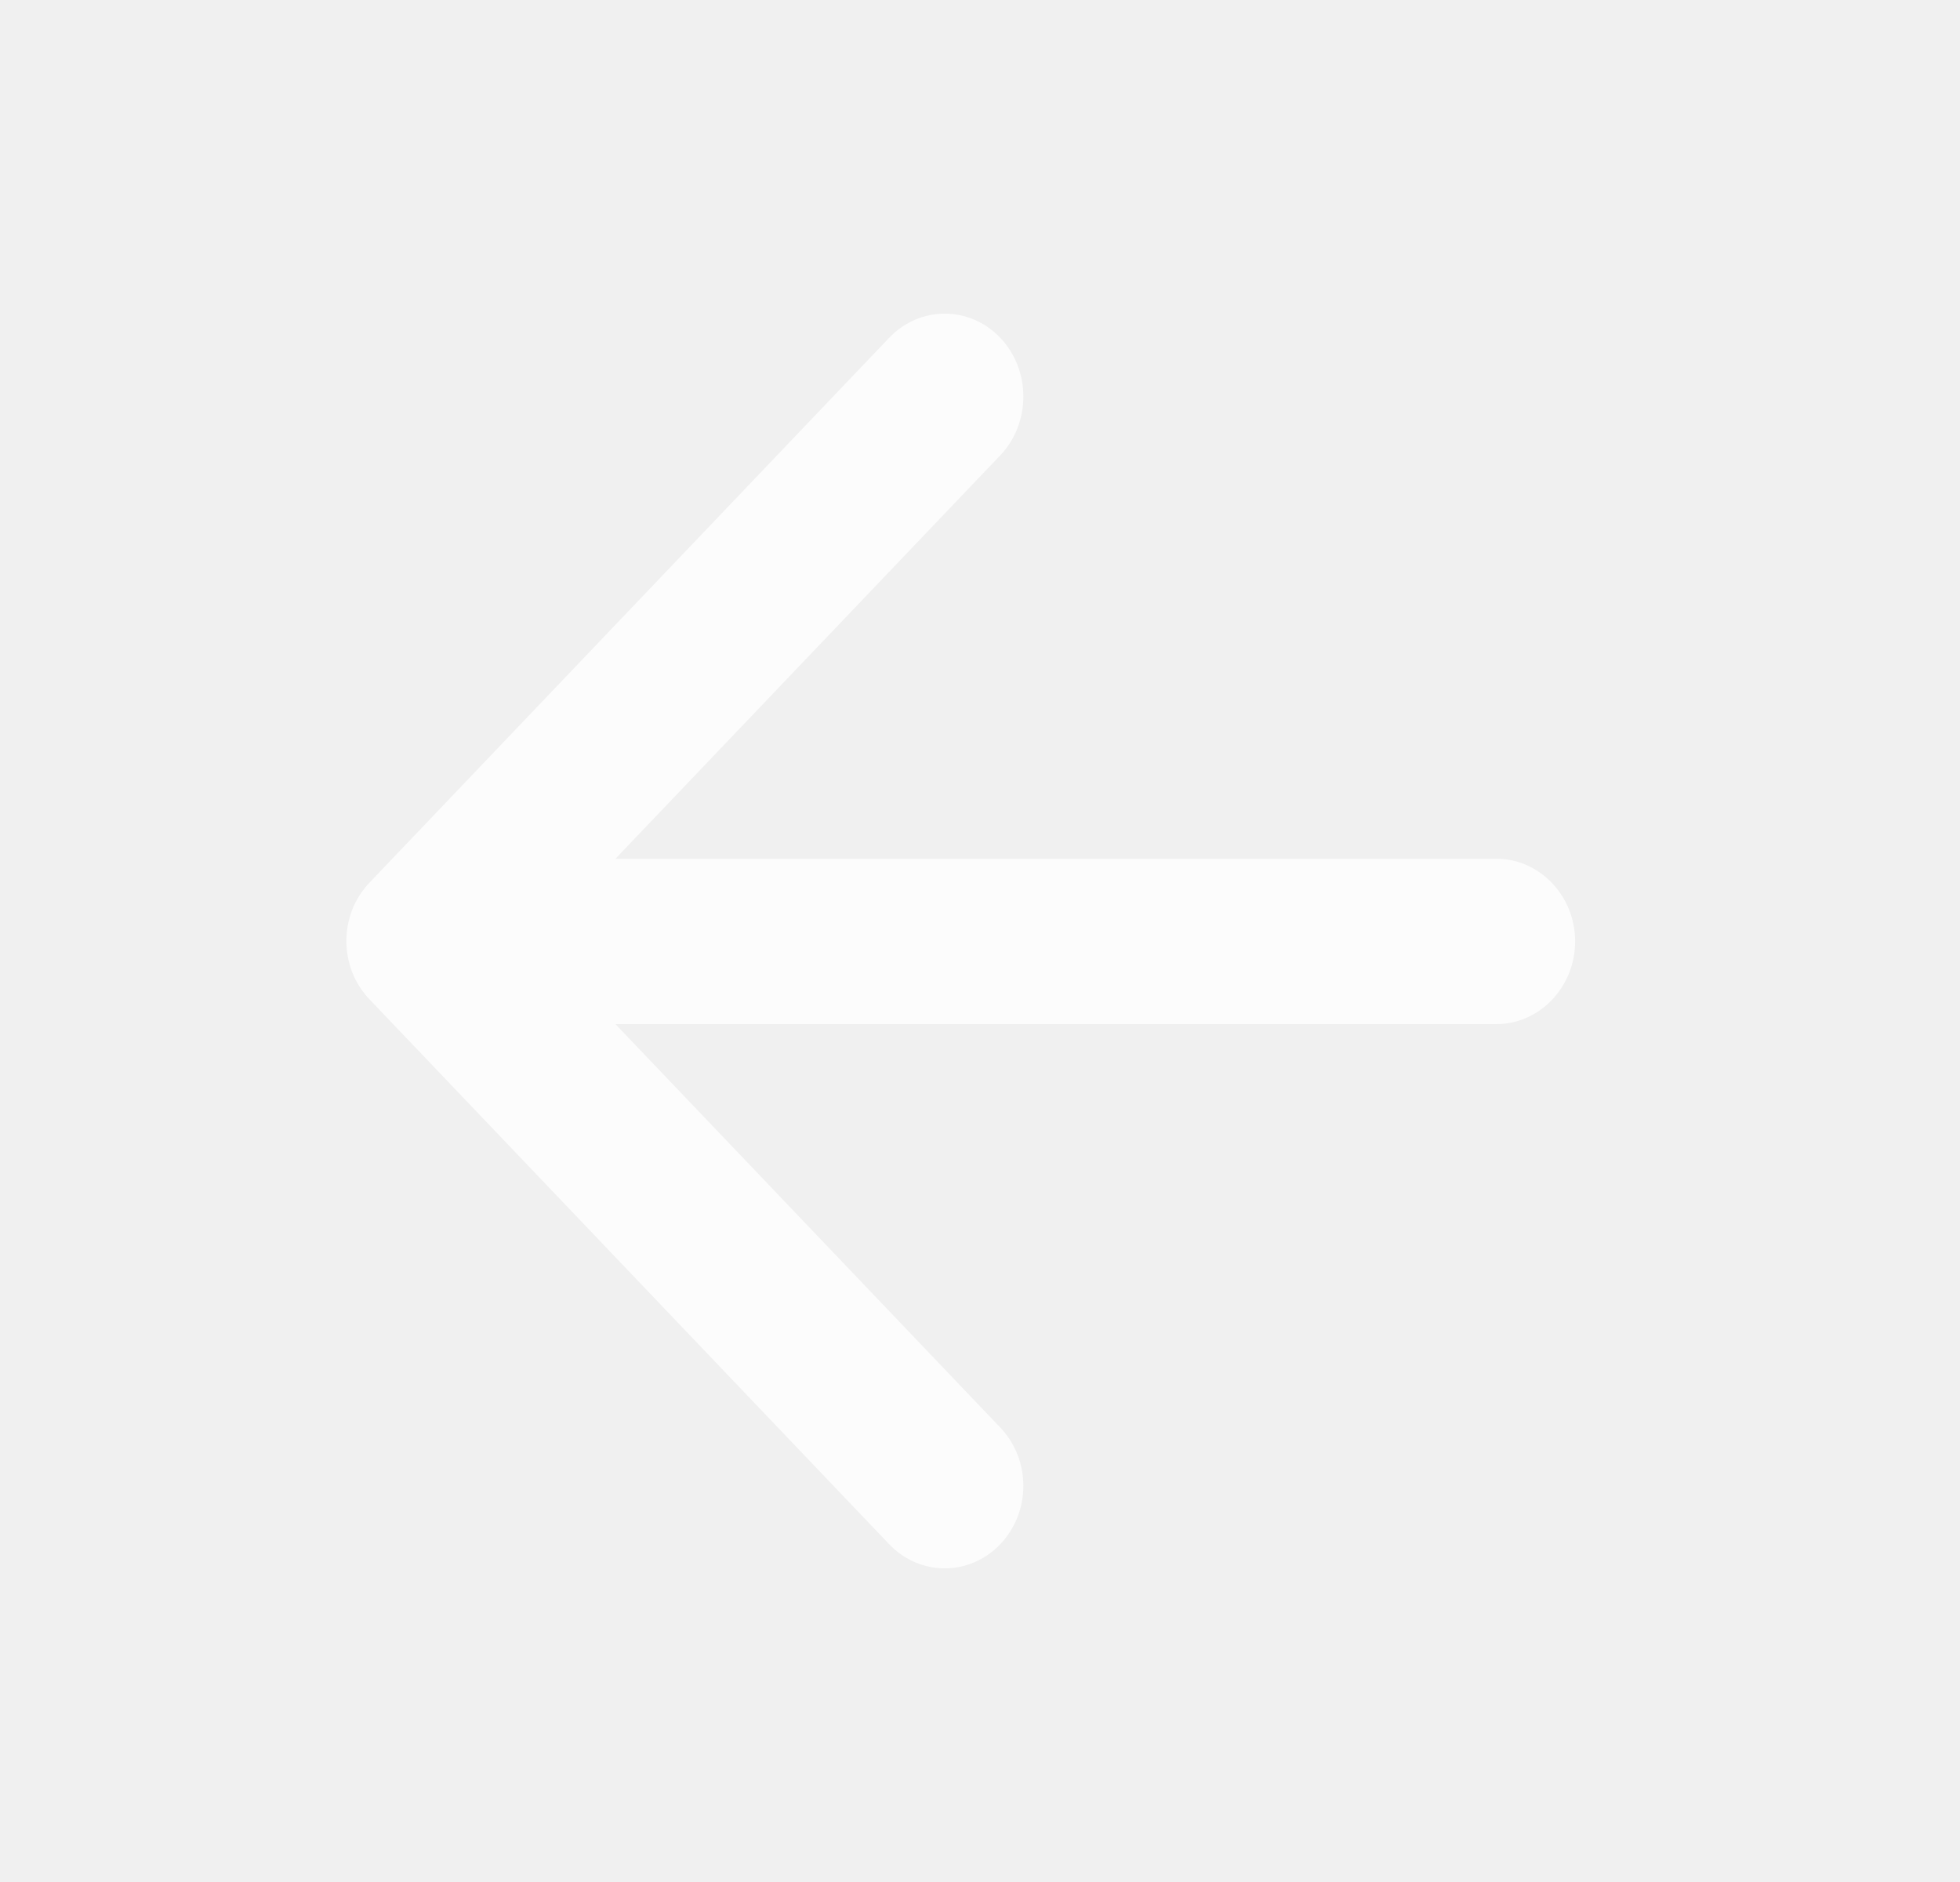
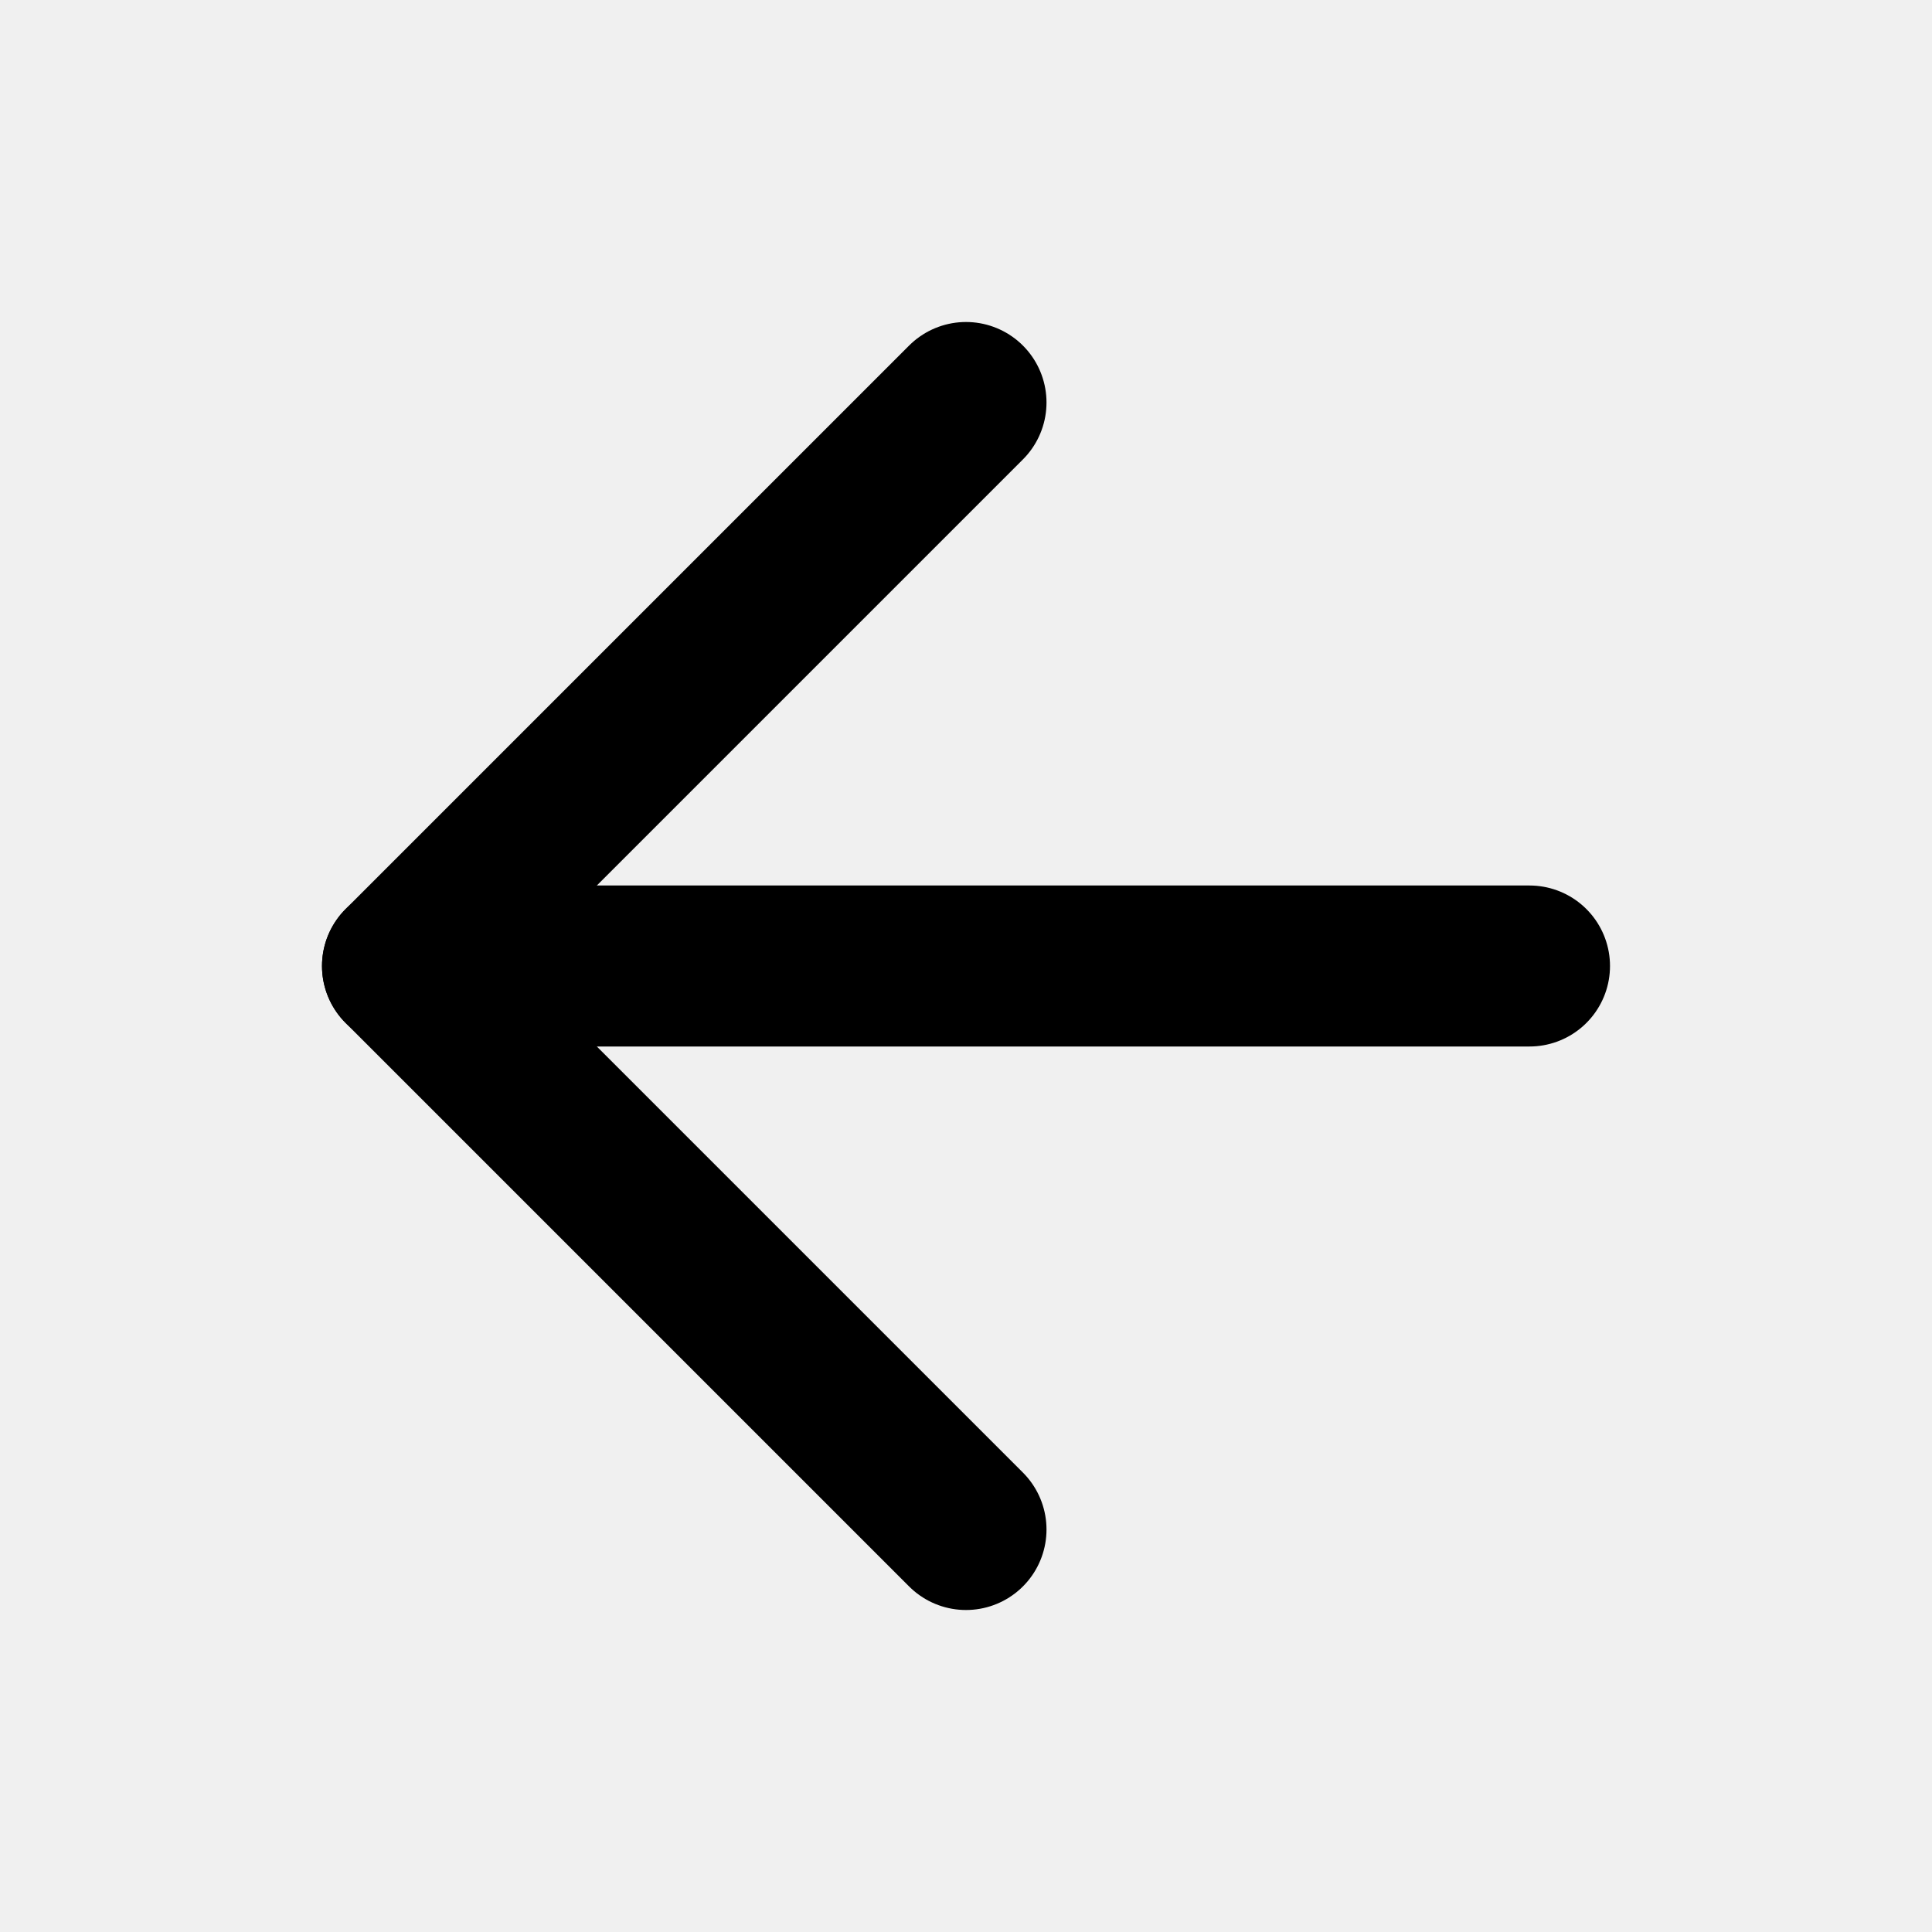
- <svg xmlns="http://www.w3.org/2000/svg" width="25" height="24" viewBox="0 0 25 24" fill="none">
-   <path d="M19.086 10.951H7.85L12.759 5.806C13.151 5.394 13.151 4.72 12.759 4.308C12.367 3.897 11.733 3.897 11.341 4.308L4.712 11.257C4.32 11.668 4.32 12.332 4.712 12.743L11.341 19.692C11.733 20.103 12.367 20.103 12.759 19.692C13.151 19.28 13.151 18.616 12.759 18.205L7.85 13.06H19.086C19.639 13.06 20.091 12.585 20.091 12.005C20.091 11.425 19.639 10.951 19.086 10.951Z" fill="white" fill-opacity="0.8" />
+ <svg xmlns="http://www.w3.org/2000/svg" width="24" height="24" viewBox="0 0 24 24" fill="none" stroke="currentColor" stroke-width="2" stroke-linecap="round" stroke-linejoin="round" class="lucide lucide-arrow-left-icon lucide-arrow-left">
+   <path d="m12 19-7-7 7-7" />
+   <path d="M19 12H5" />
</svg>
